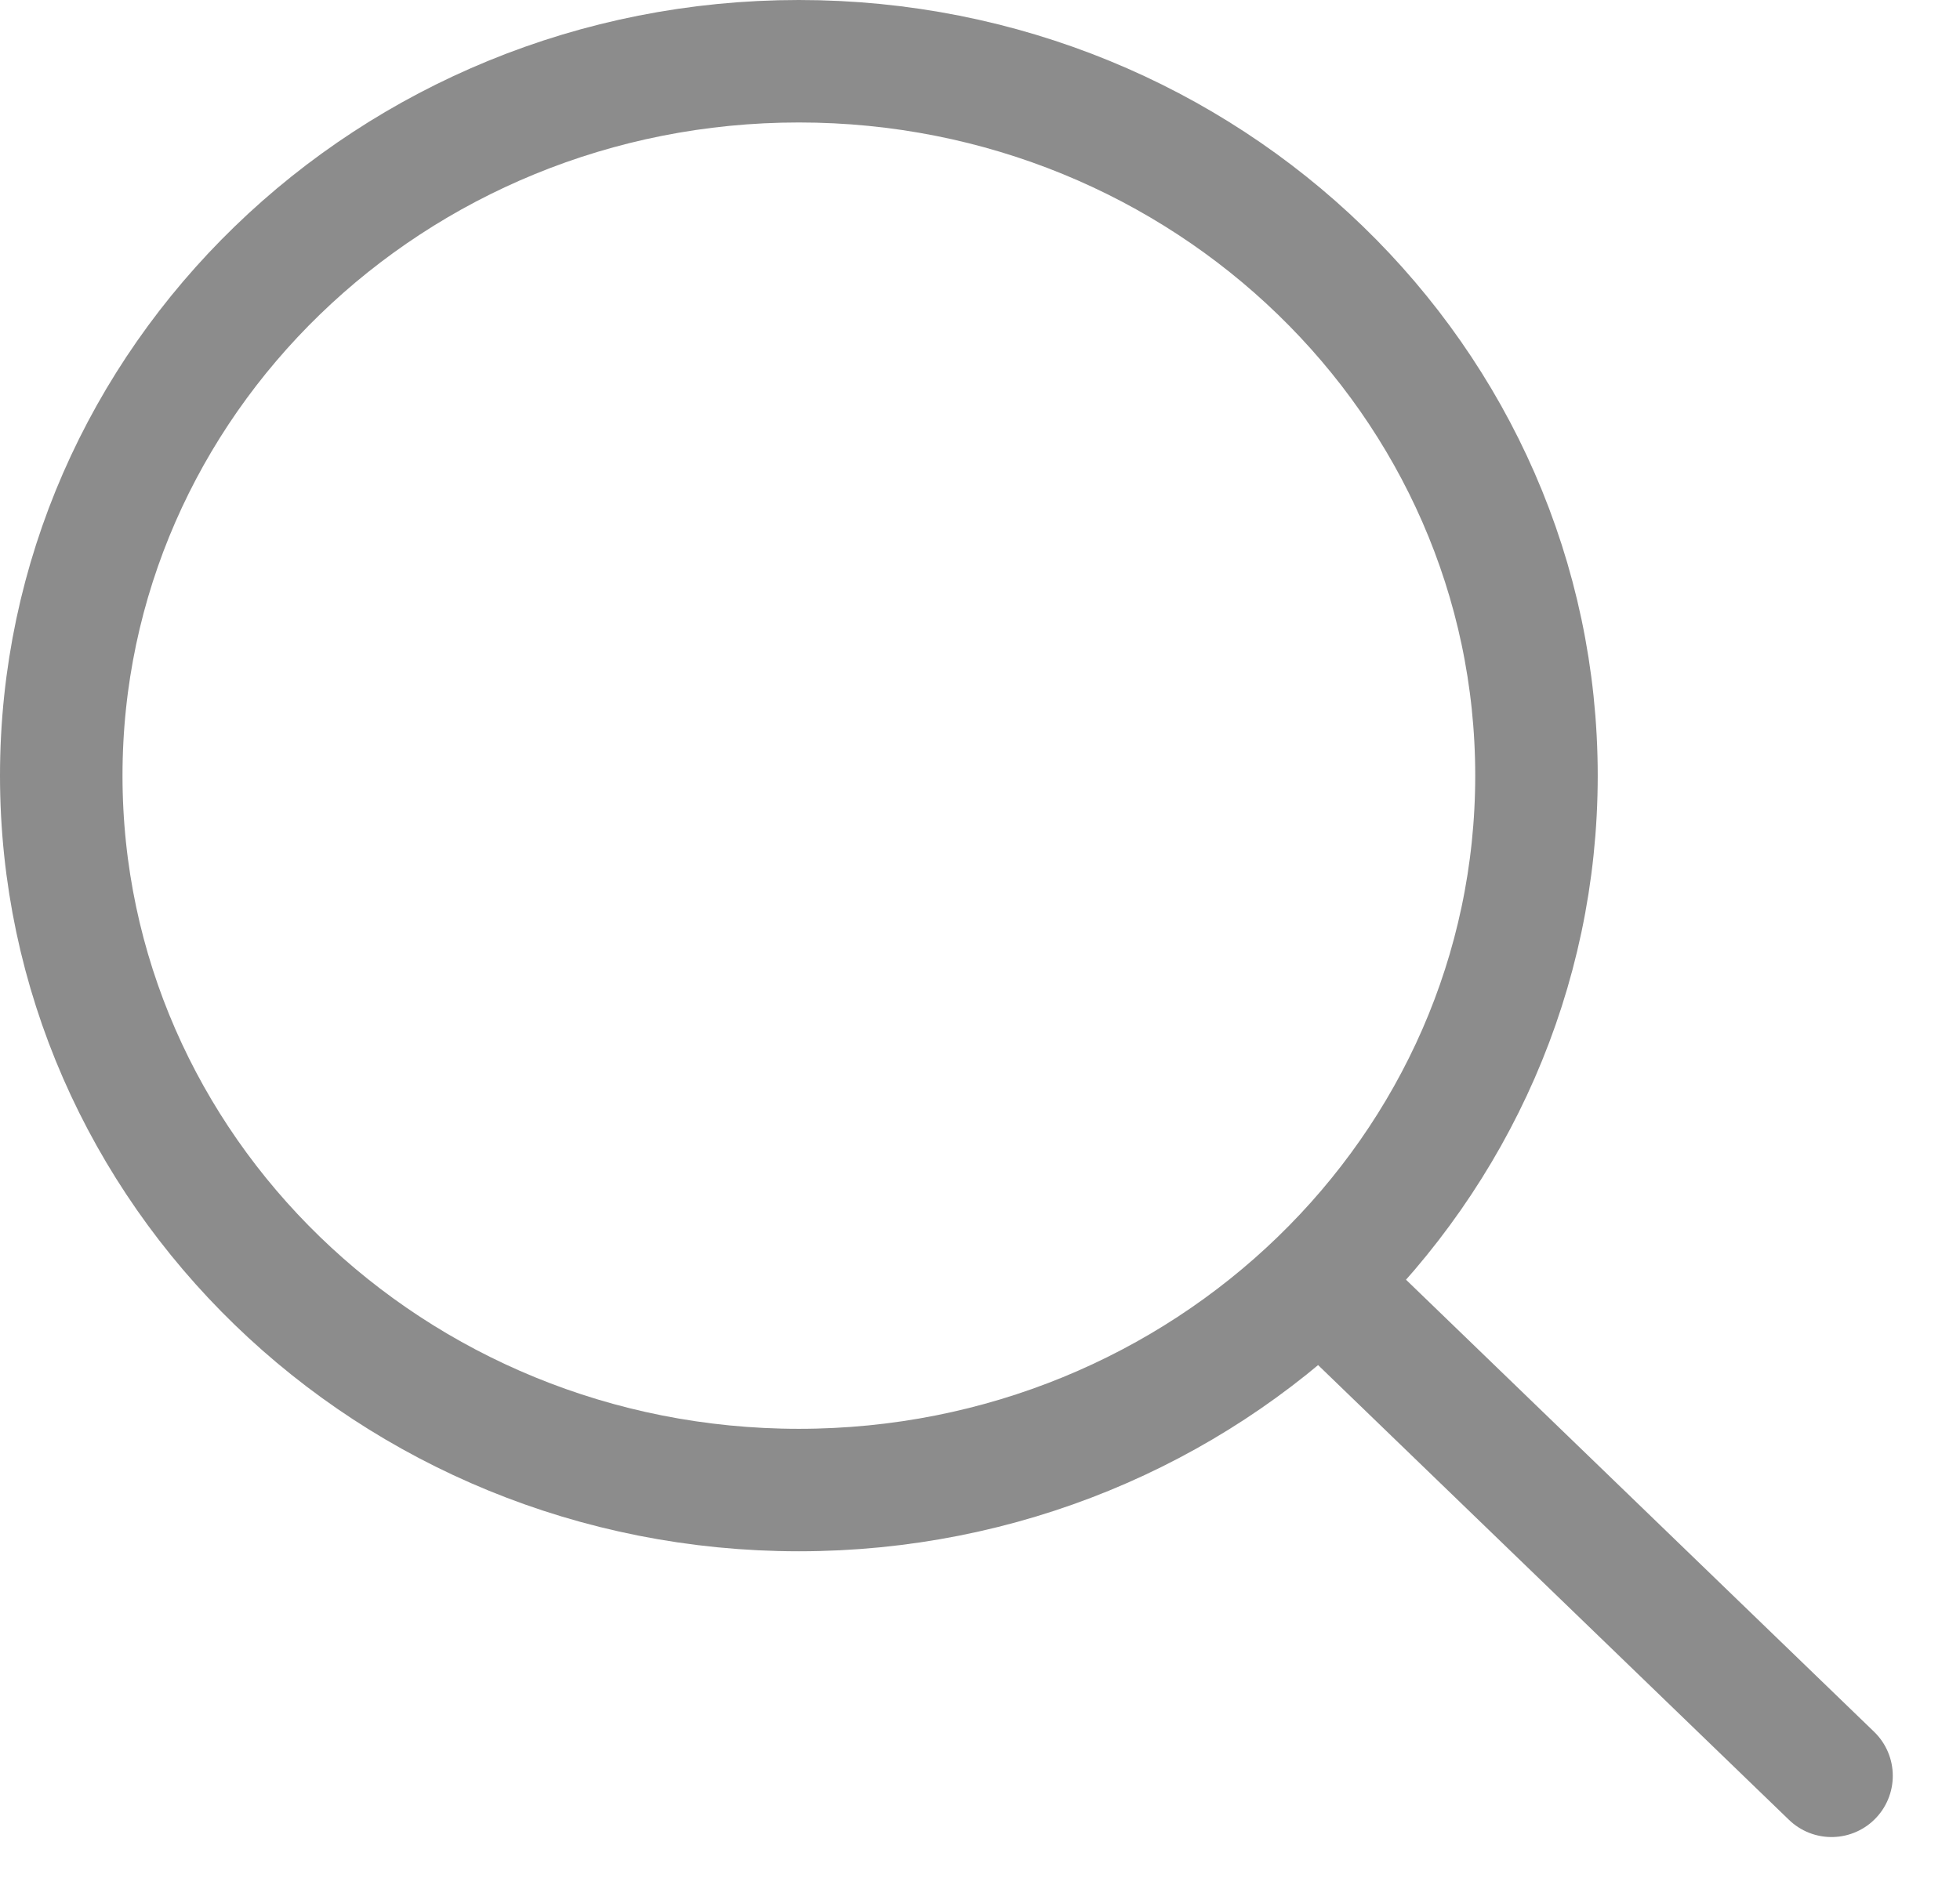
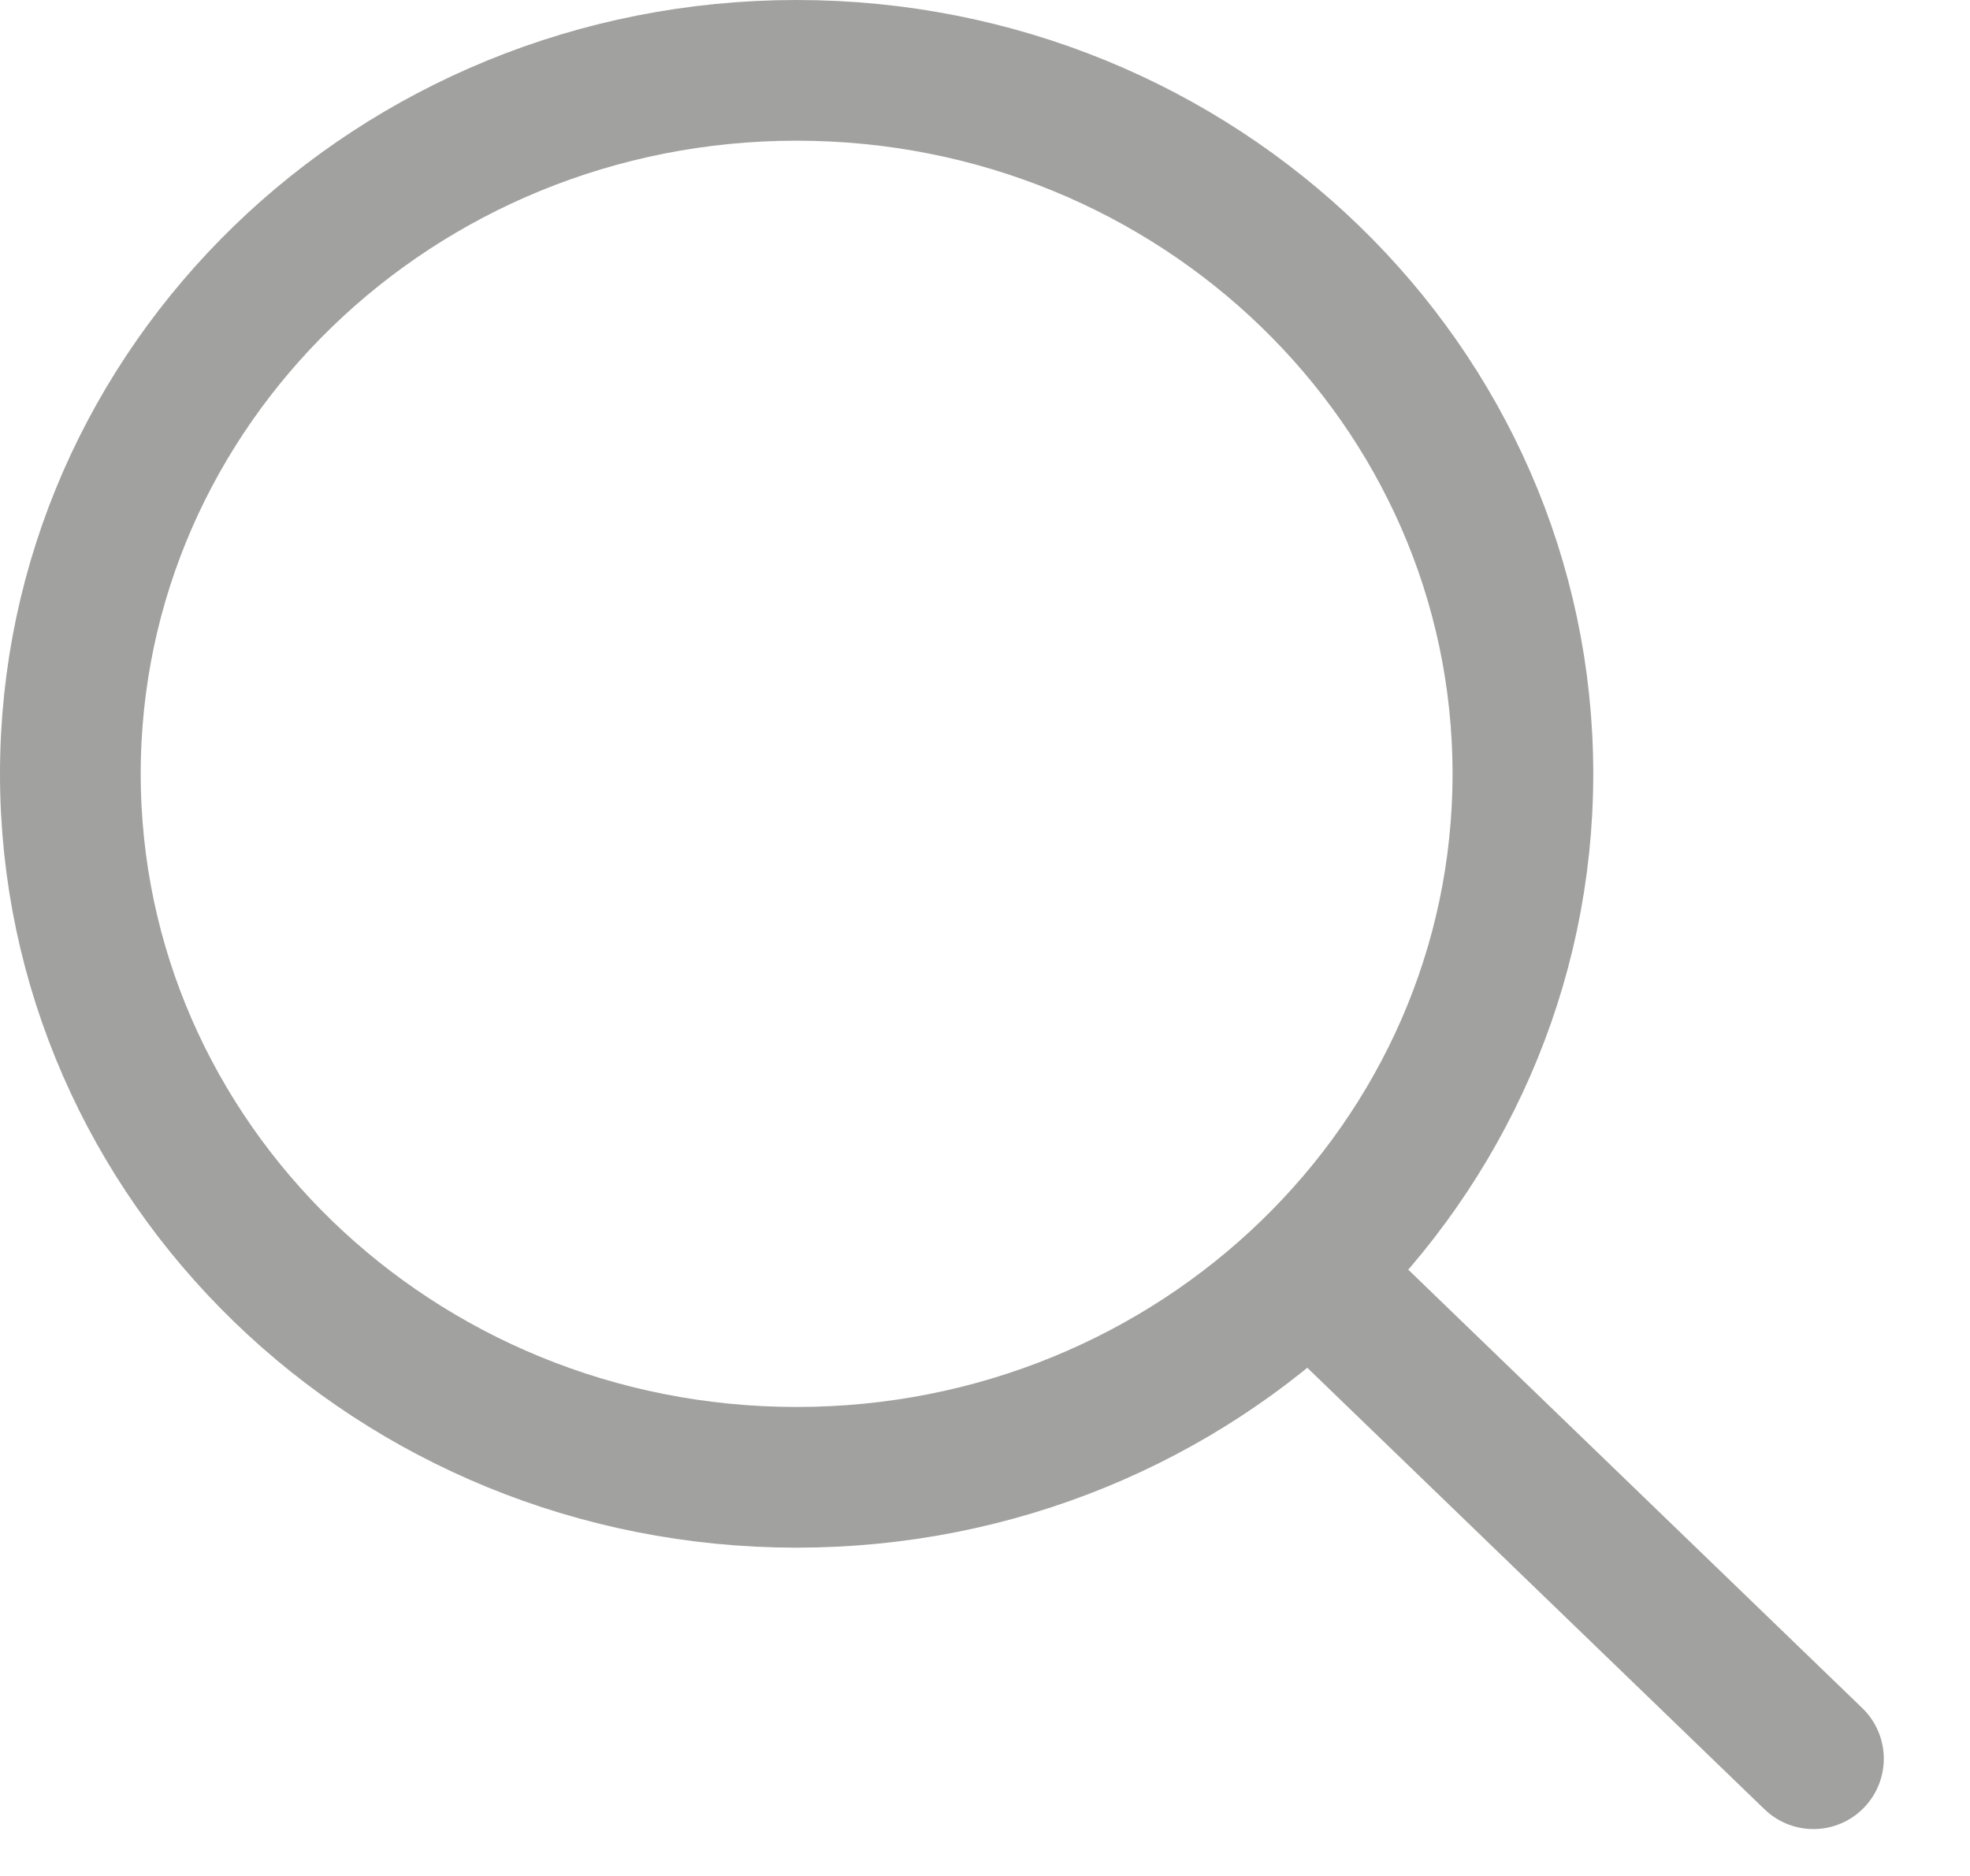
- <svg xmlns="http://www.w3.org/2000/svg" width="24" height="23" viewBox="0 0 24 23" fill="none">
-   <path d="M16.16 15.696L22.427 21.75M18.814 9.5C18.814 14.332 14.771 18.25 9.782 18.25C4.794 18.25 0.75 14.332 0.75 9.5C0.75 4.668 4.794 0.75 9.782 0.75C14.771 0.75 18.814 4.668 18.814 9.5Z" stroke="#8C8C8C" stroke-width="1.5" stroke-linecap="round" stroke-linejoin="round" />
+ <svg xmlns="http://www.w3.org/2000/svg" width="21" height="20" viewBox="0 0 21 20" fill="none">
+   <path d="M13.958 13.561L19.331 18.75M16.234 8.25C16.234 12.392 12.768 15.75 8.492 15.75C4.216 15.75 0.75 12.392 0.75 8.25C0.75 4.108 4.216 0.75 8.492 0.75C12.768 0.75 16.234 4.108 16.234 8.25Z" stroke="#A1A19F" stroke-width="1.5" stroke-linecap="round" stroke-linejoin="round" />
</svg>
